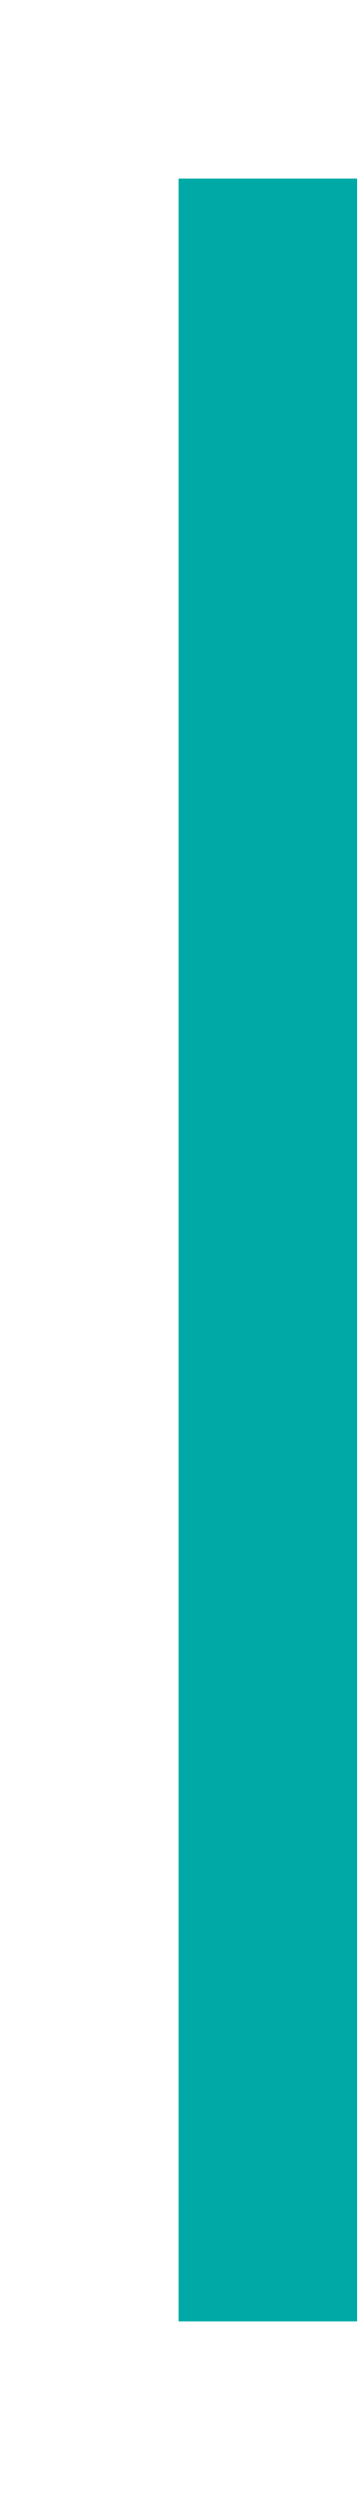
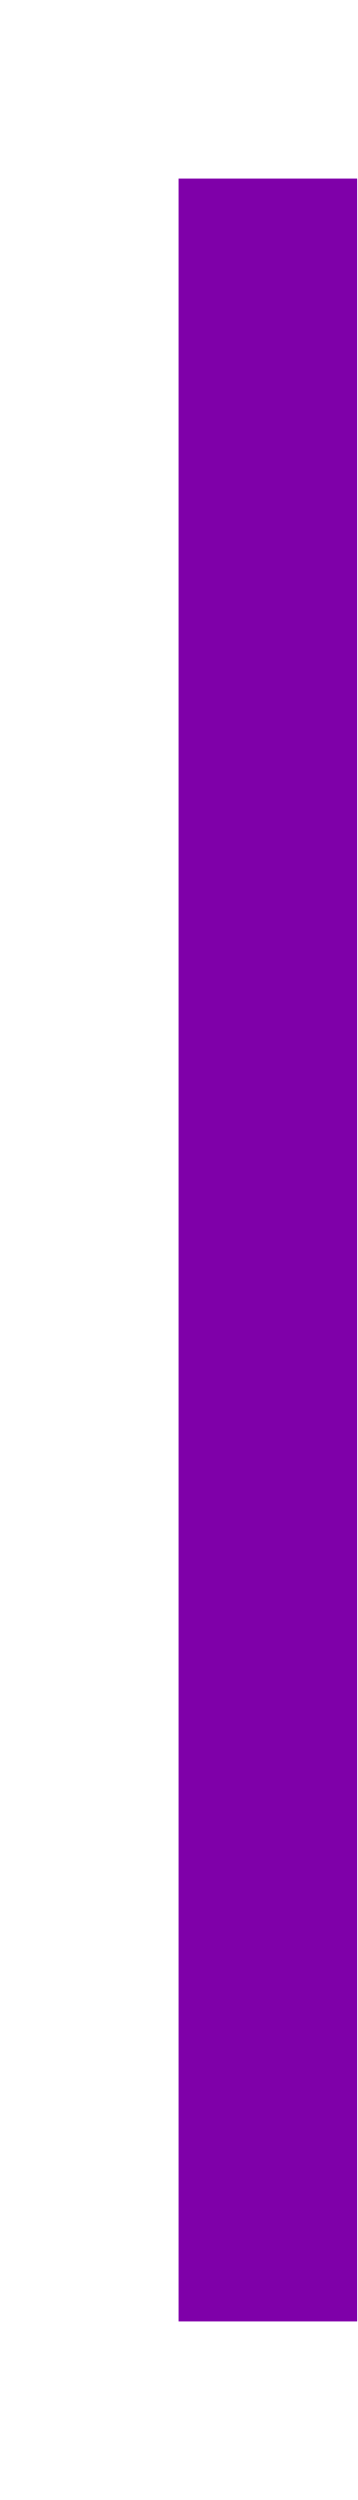
<svg xmlns="http://www.w3.org/2000/svg" xmlns:ns1="http://www.openswatchbook.org/uri/2009/osb" style="display:inline;enable-background:new" version="1.0" id="svg11300" height="28" width="4">
  <defs id="defs3">
    <linearGradient ns1:paint="solid" id="selected_bg_color">
      <stop id="stop4137" offset="0" style="stop-color:#5294e2;stop-opacity:1;" />
    </linearGradient>
  </defs>
  <g transform="translate(0,-272)" id="layer1" style="display:inline">
-     <rect transform="rotate(90)" y="-4" x="274" height="2" width="24" id="rect4270-9" style="opacity:1;fill:#00A9A5;fill-opacity:1;stroke:none" />
+     <rect transform="rotate(90)" y="-4" x="274" height="2" width="24" id="rect4270-9" style="opacity:1;fill:#7F00A9;fill-opacity:1;stroke:none" />
  </g>
</svg>
